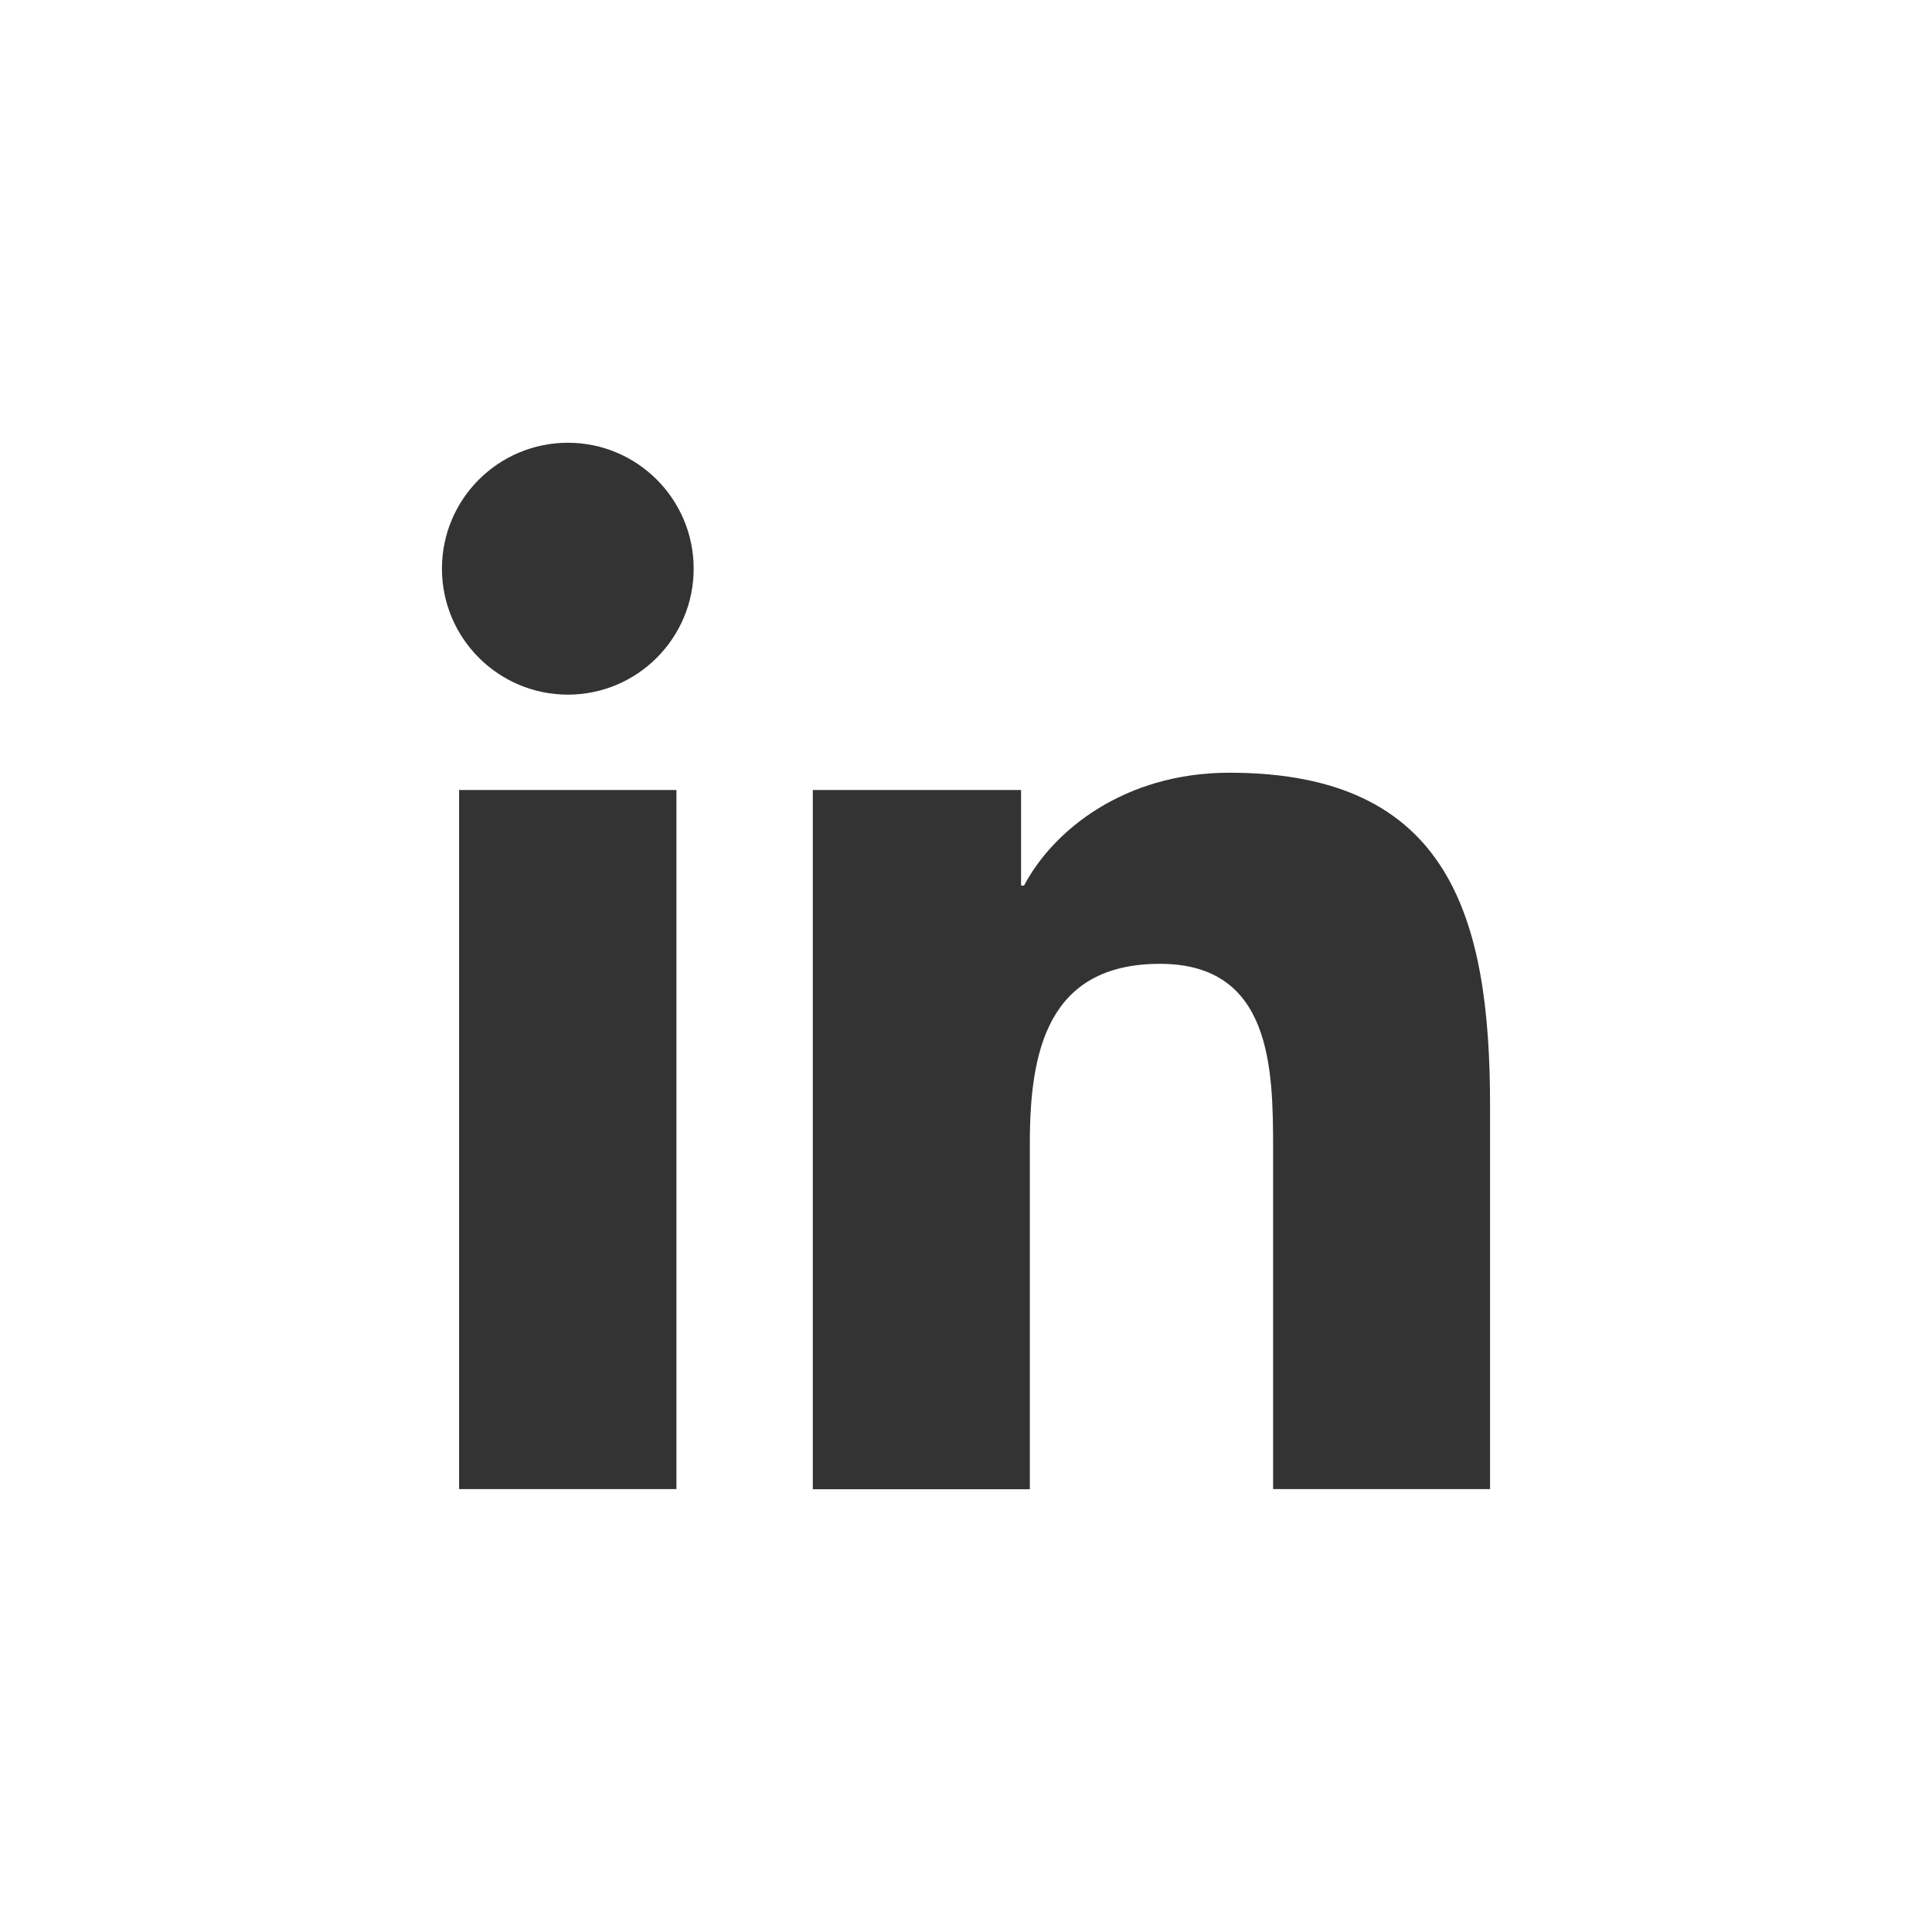
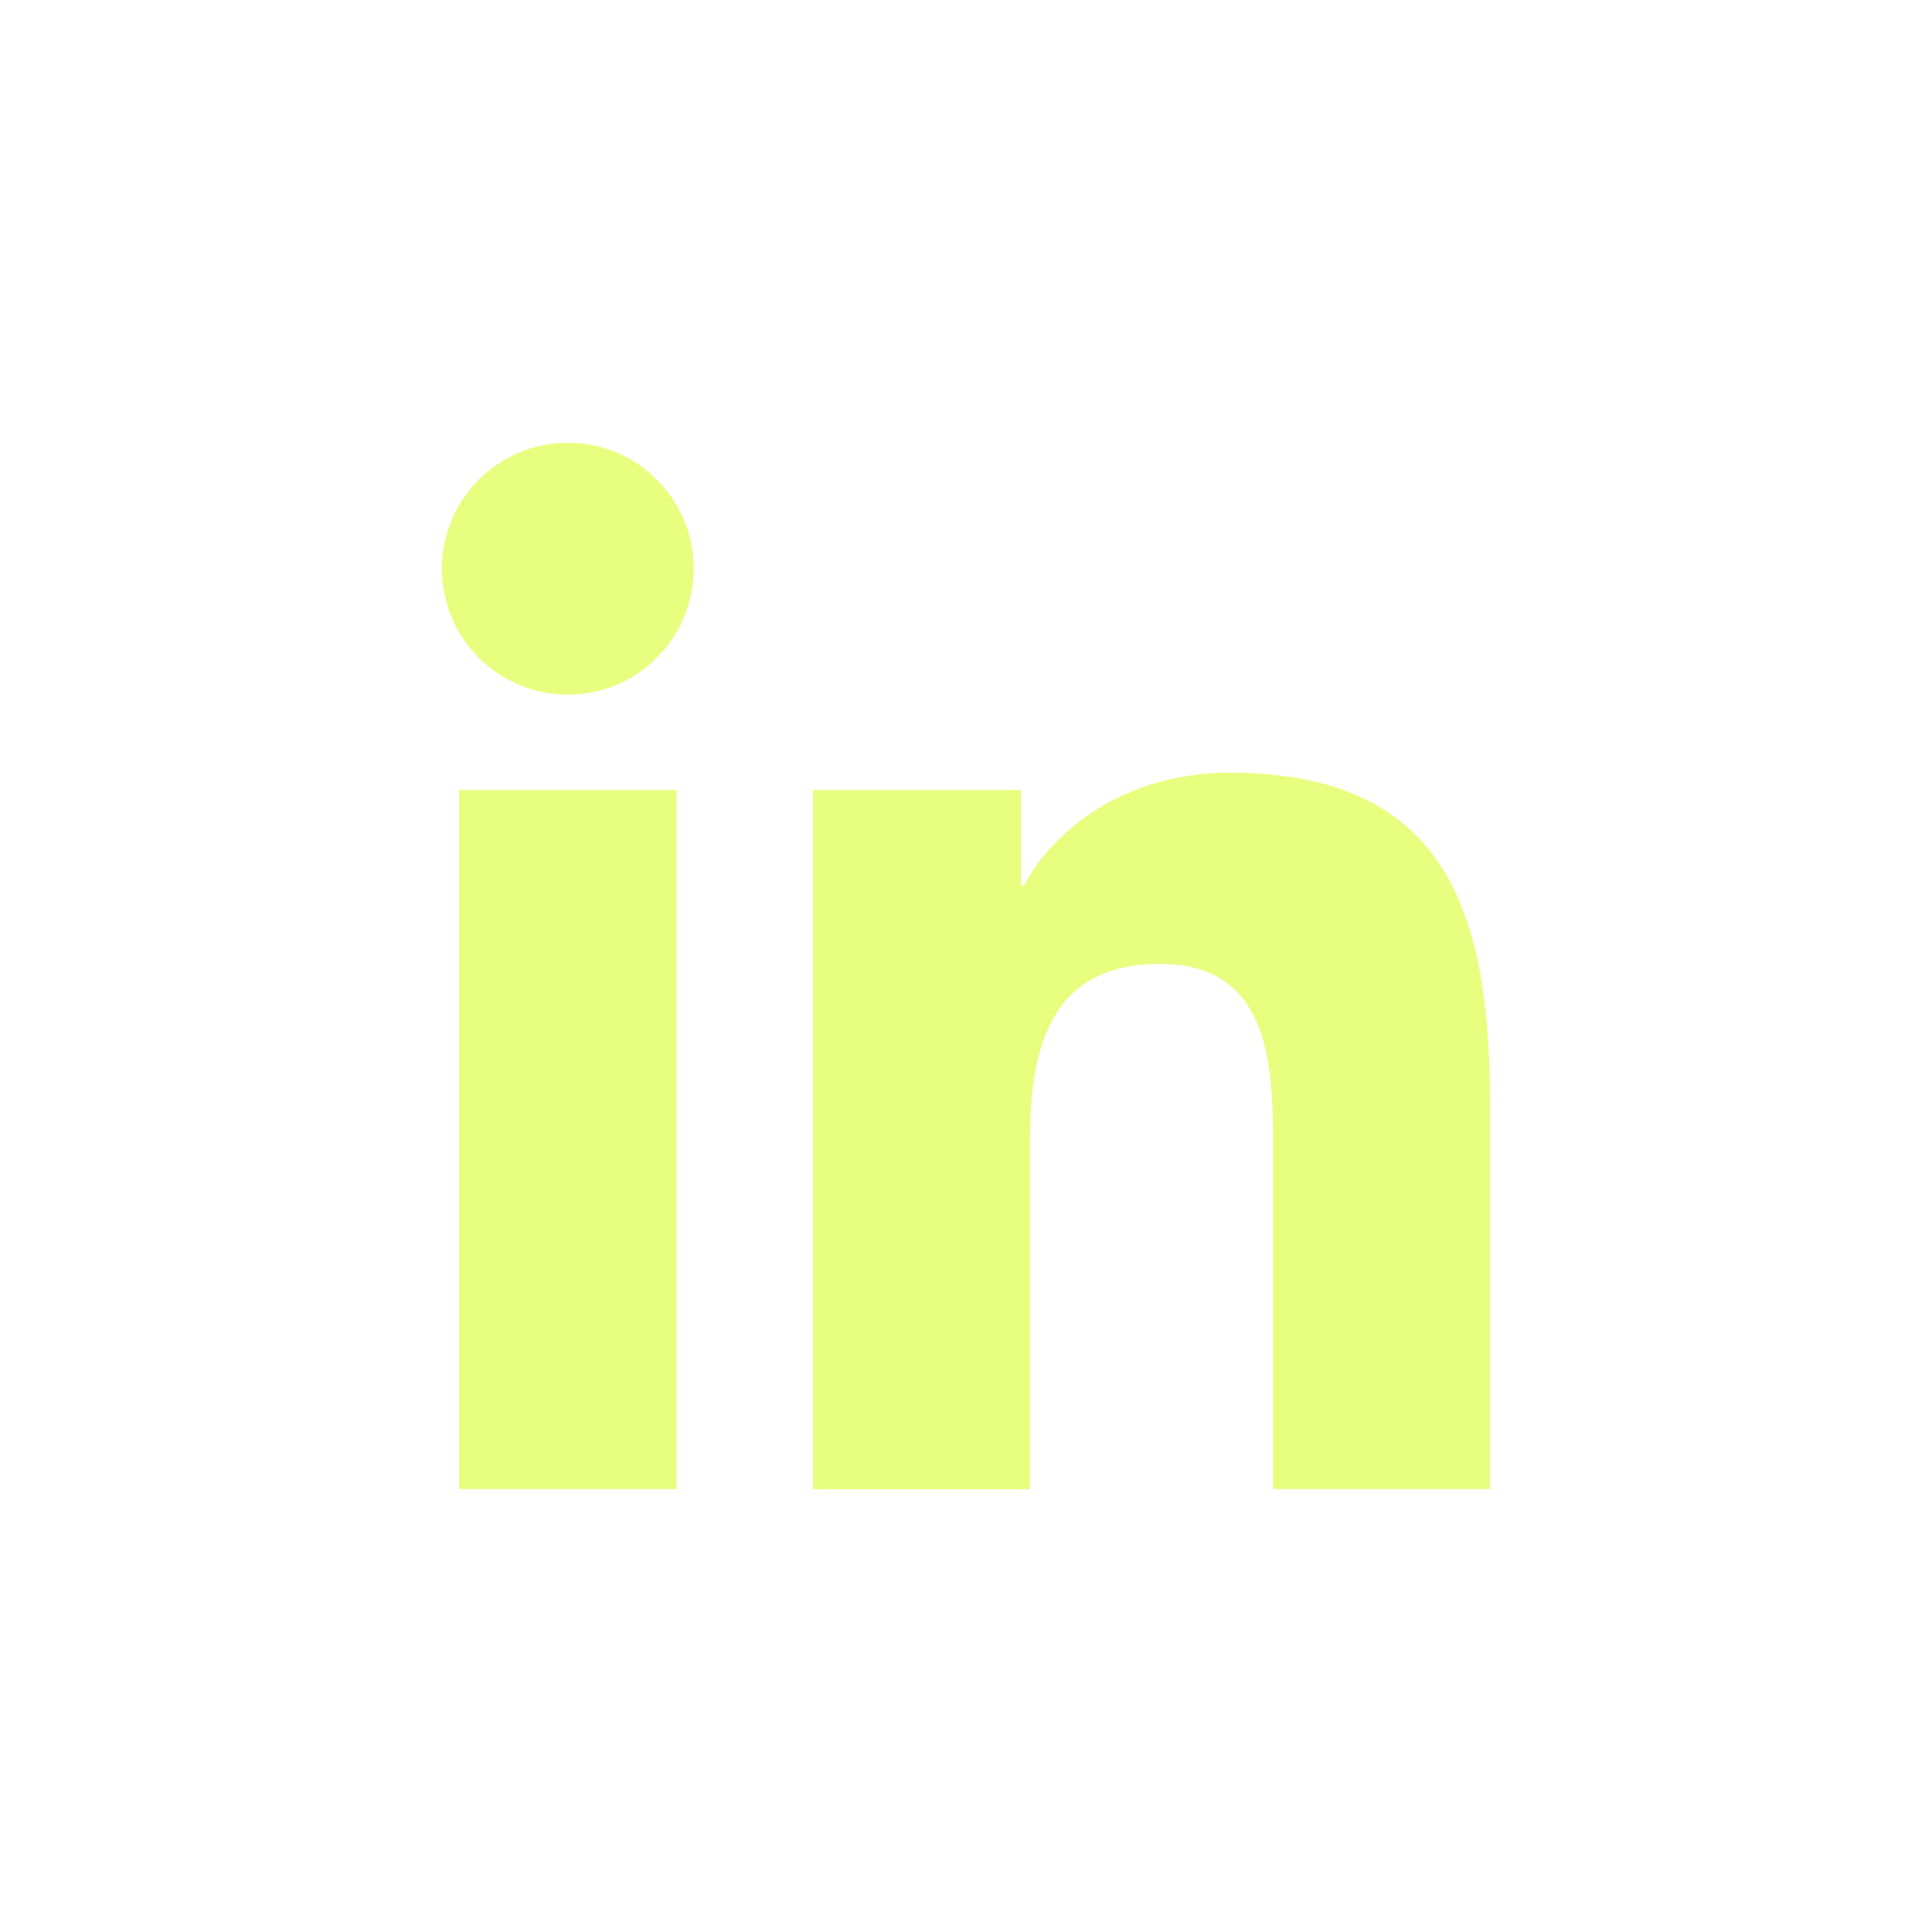
<svg xmlns="http://www.w3.org/2000/svg" version="1.1" id="Layer_1" x="0px" y="0px" width="24px" height="24px" viewBox="0 0 24 24" enable-background="new 0 0 24 24" xml:space="preserve">
  <g>
    <g>
-       <path fill="#333333" d="M8.403,18.498h-2.7V9.814h2.7V18.498z M7.055,8.629c-0.865,0-1.565-0.702-1.565-1.565    C5.49,6.201,6.19,5.5,7.055,5.5c0.862,0,1.562,0.701,1.562,1.564C8.617,7.928,7.917,8.629,7.055,8.629z M18.51,18.498h-2.695    v-4.222c0-1.008-0.02-2.303-1.405-2.303c-1.403,0-1.617,1.099-1.617,2.229V18.5h-2.696V9.814h2.587v1.187h0.037    c0.36-0.682,1.241-1.402,2.553-1.402c2.734,0,3.236,1.798,3.236,4.136V18.498z" />
+       <path fill="#E7FE7E" d="M8.403,18.498h-2.7V9.814h2.7V18.498z M7.055,8.629c-0.865,0-1.565-0.702-1.565-1.565S6.19,5.5,7.055,5.5    c0.862,0,1.562,0.701,1.562,1.564C8.617,7.928,7.917,8.629,7.055,8.629z M18.51,18.498h-2.695v-4.223    c0-1.008-0.02-2.302-1.404-2.302c-1.403,0-1.617,1.099-1.617,2.229V18.5h-2.696V9.814h2.586v1.187h0.037    c0.36-0.682,1.241-1.402,2.553-1.402c2.734,0,3.236,1.798,3.236,4.135V18.498z" />
    </g>
  </g>
</svg>
